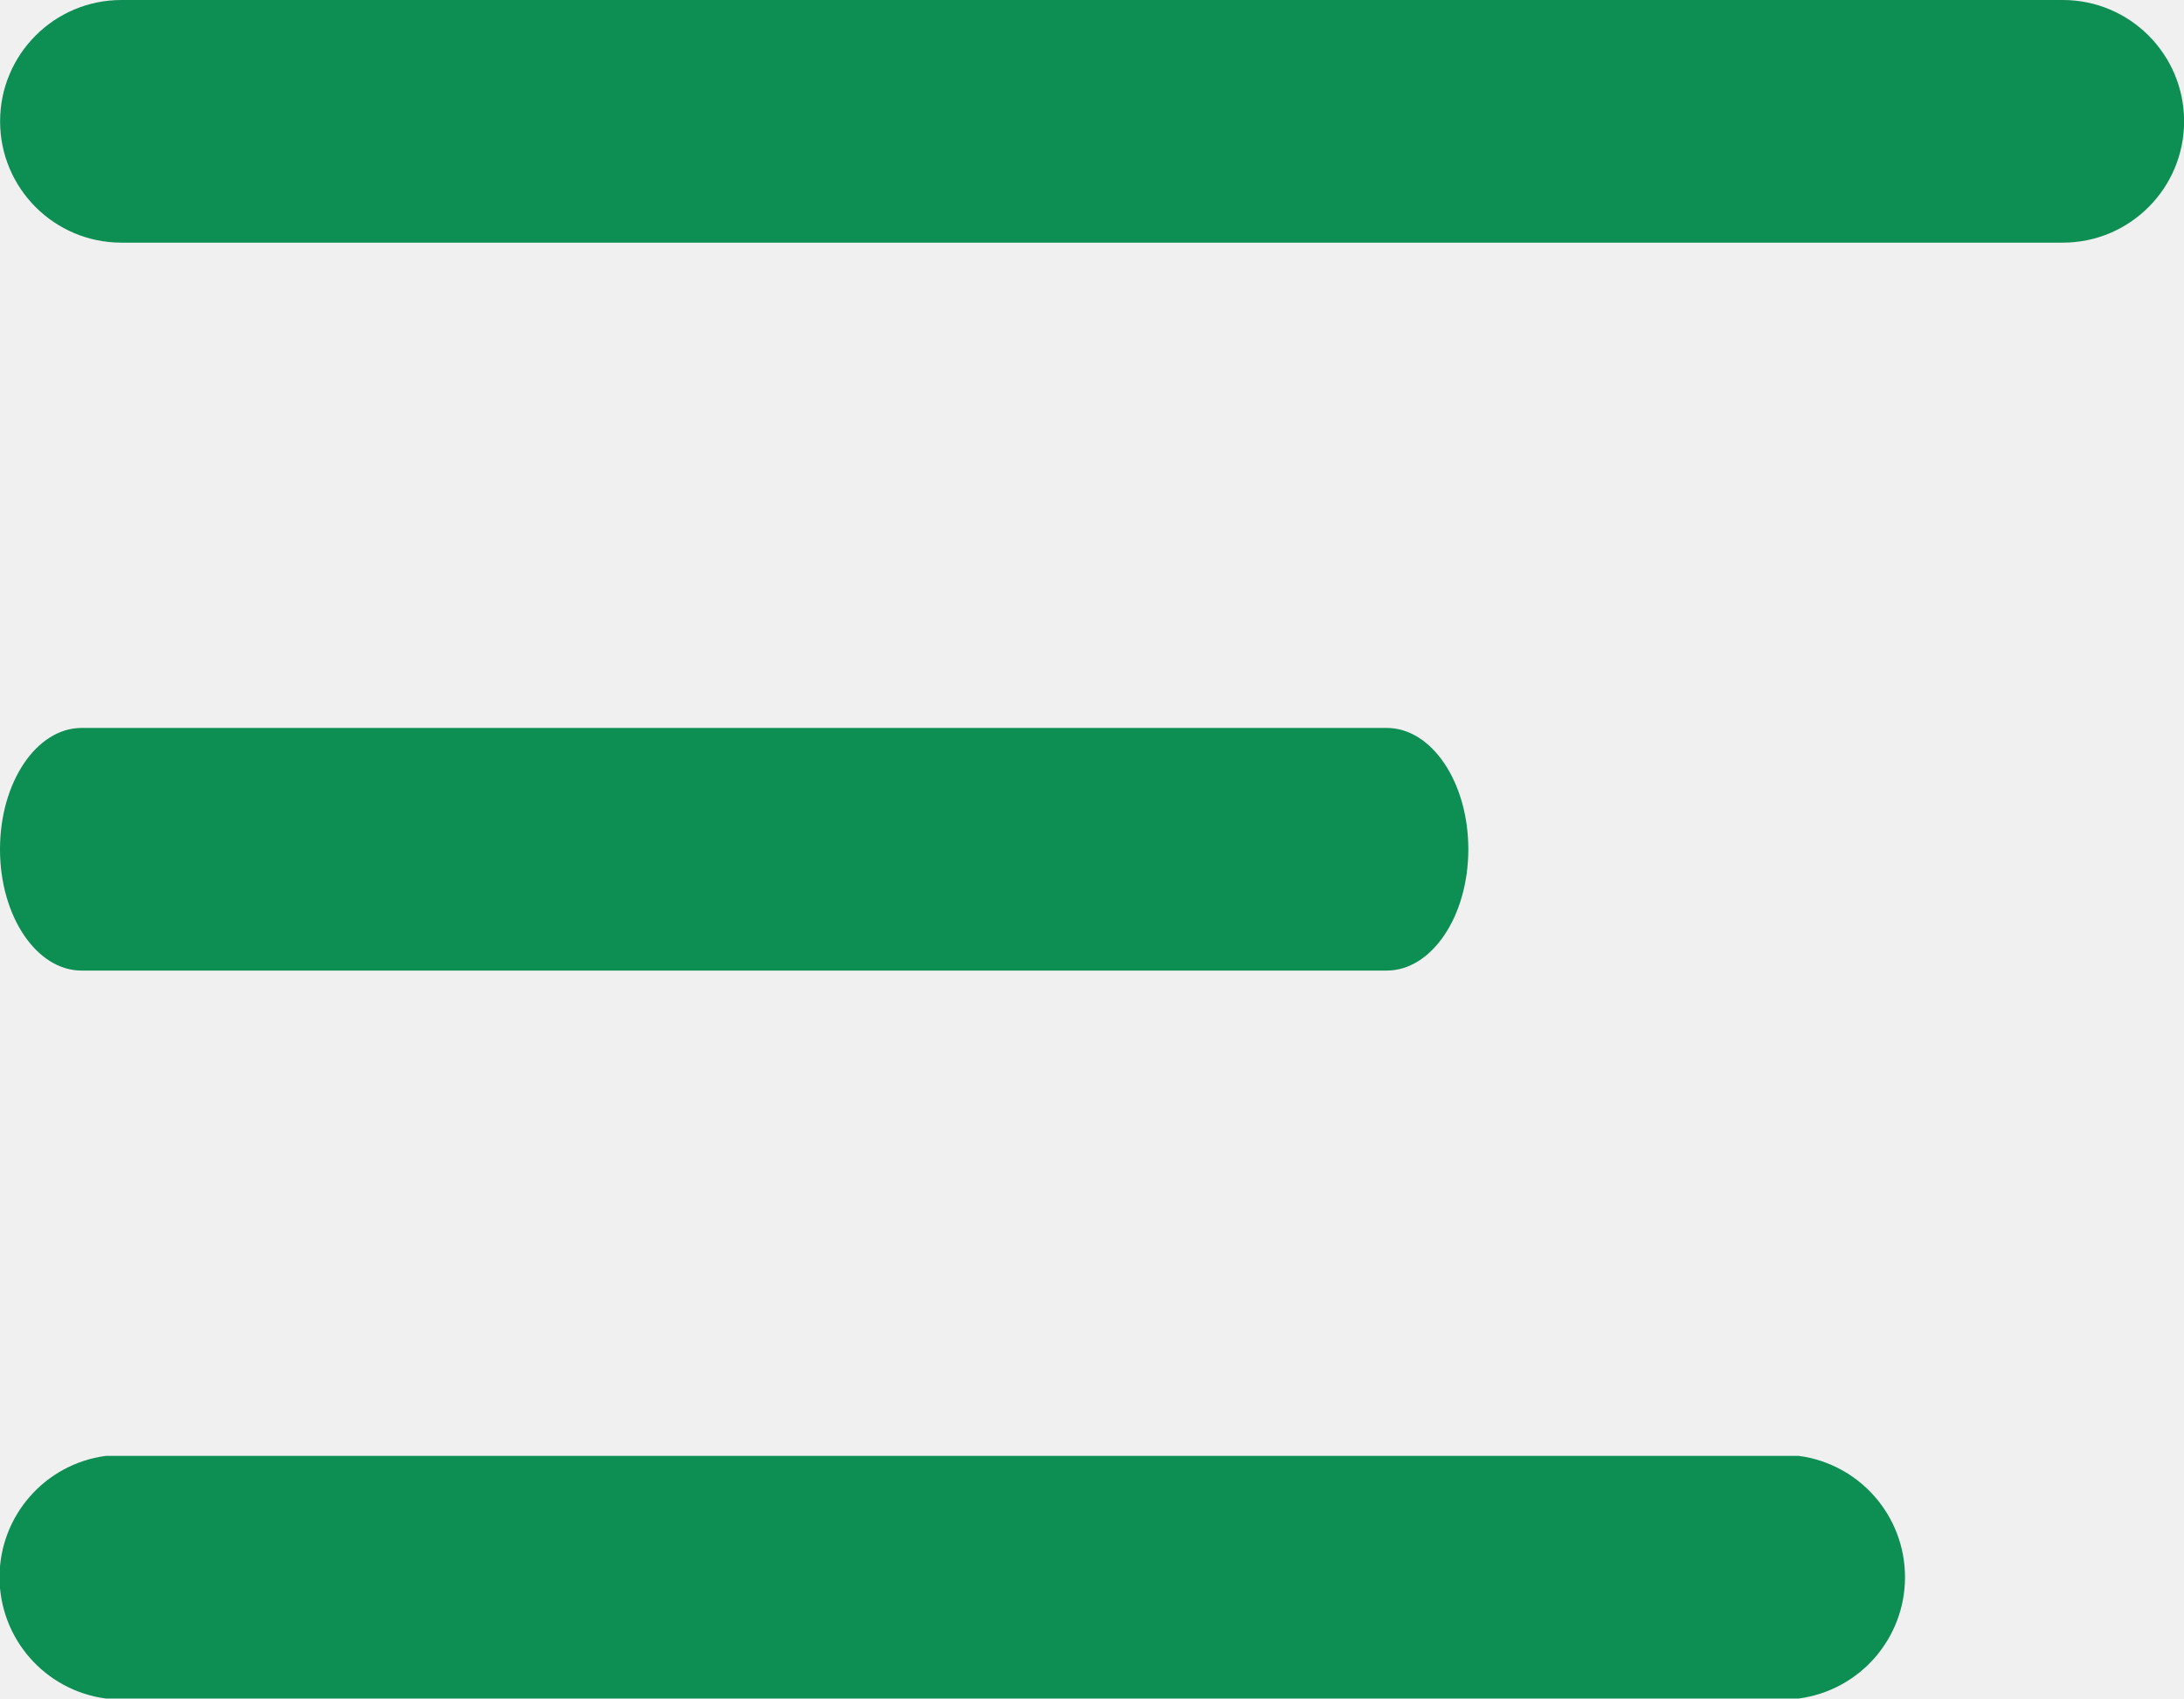
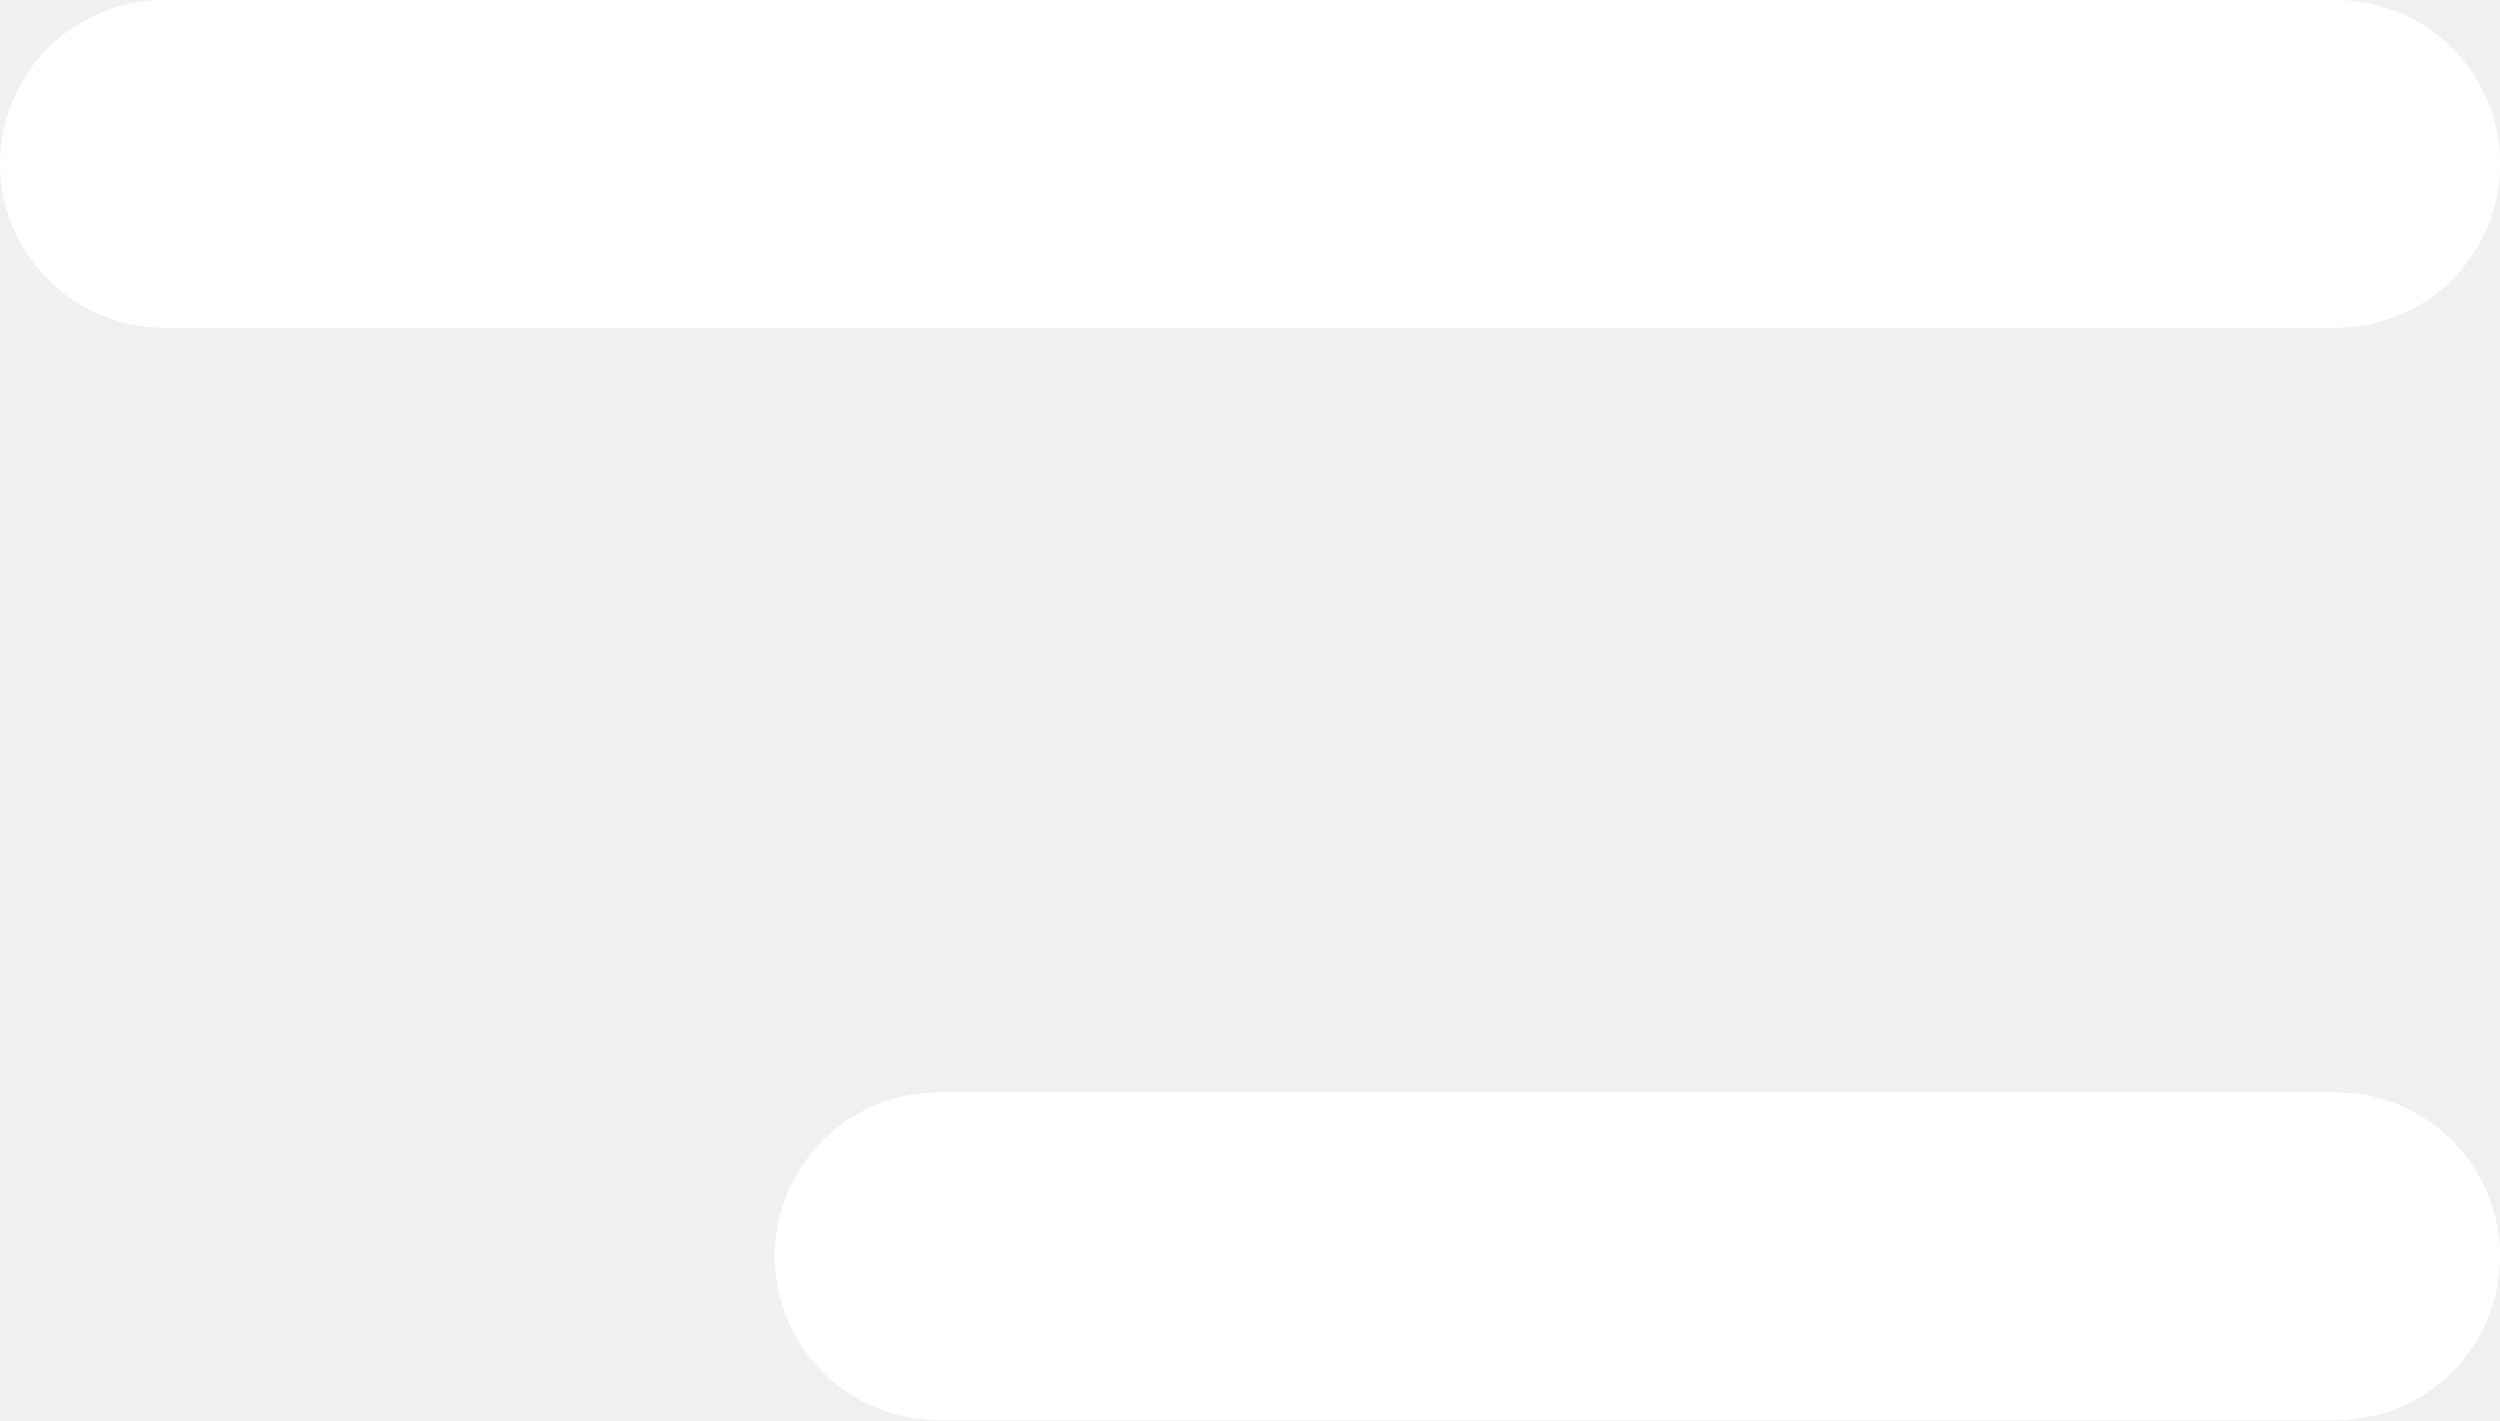
- <svg xmlns="http://www.w3.org/2000/svg" width="22.5" height="17.5" viewBox="0 0 22.5 17.5">
-   <defs>
-     <clipPath id="clip-path">
-       <path id="_Icon_Color" data-name="🎨 Icon Color" d="M1.25,17.5a1.25,1.25,0,1,1,0-2.5h20a1.25,1.25,0,1,1,0,2.5Zm0-7.5a1.25,1.25,0,1,1,0-2.5h20a1.25,1.25,0,0,1,0,2.5Zm0-7.5a1.25,1.25,0,0,1,0-2.5h20a1.25,1.25,0,0,1,0,2.5Z" transform="translate(0.75 0.25)" fill="#0d8e53" />
-     </clipPath>
-   </defs>
-   <g id="_22_Icons_Filled_Star" data-name="22) Icons/Filled/Star" transform="translate(-0.75 -0.25)">
-     <path id="_Icon_Color-2" data-name="🎨 Icon Color" d="M1.09,17.5a1.261,1.261,0,0,1,0-2.5H18.531a1.261,1.261,0,0,1,0,2.5ZM.841,10C.376,10,0,9.44,0,8.75S.376,7.5.841,7.5H14.286c.464,0,.841.56.841,1.25S14.75,10,14.286,10Zm.41-7.5a1.25,1.25,0,0,1,0-2.5h20a1.25,1.25,0,0,1,0,2.5Z" transform="translate(0.75 0.25)" fill="#0d8e53" />
+ <svg xmlns="http://www.w3.org/2000/svg" width="22.885" height="13" viewBox="0 0 22.885 13">
+   <g id="Group_377" data-name="Group 377" transform="translate(-338.615 -19.5)">
+     <path id="Path_374" data-name="Path 374" d="M2544.752,3179h19.885" transform="translate(-2204.636 -3158)" fill="none" stroke="#fff" stroke-linecap="round" stroke-width="3" />
+     <path id="Path_375" data-name="Path 375" d="M2544.752,3179h12.793" transform="translate(-2197.545 -3148)" fill="none" stroke="#fff" stroke-linecap="round" stroke-width="3" />
  </g>
</svg>
